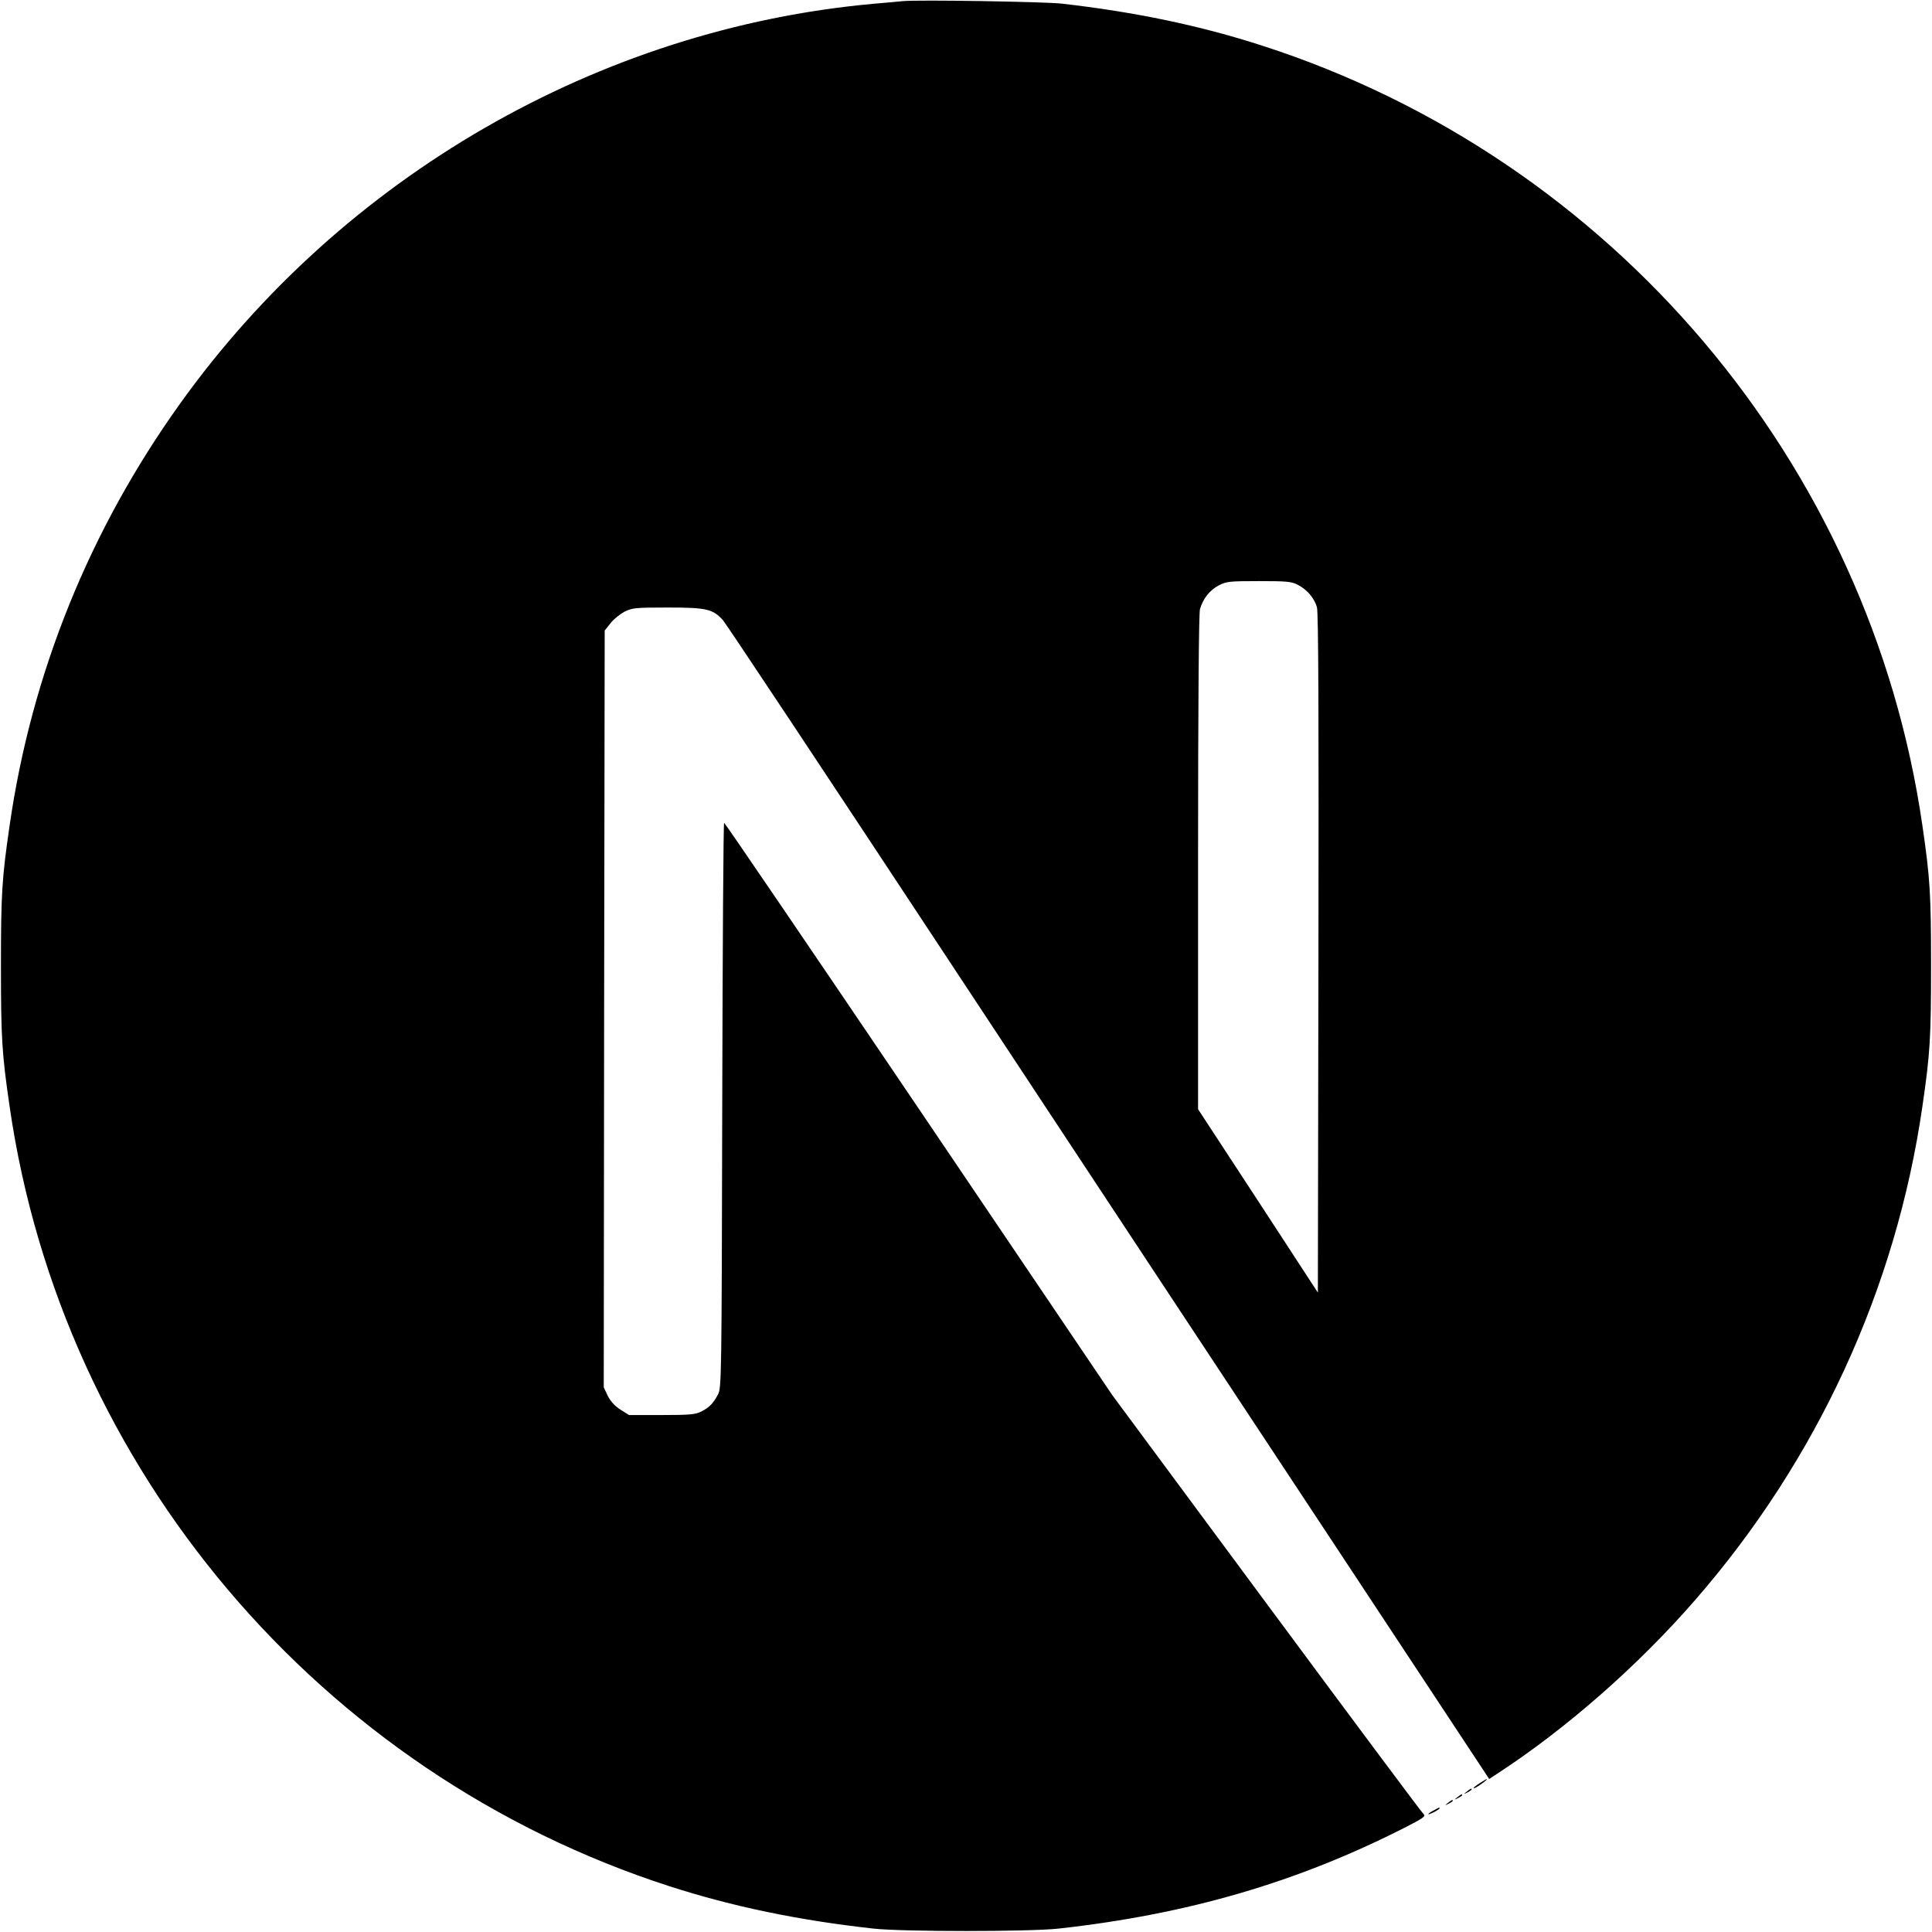
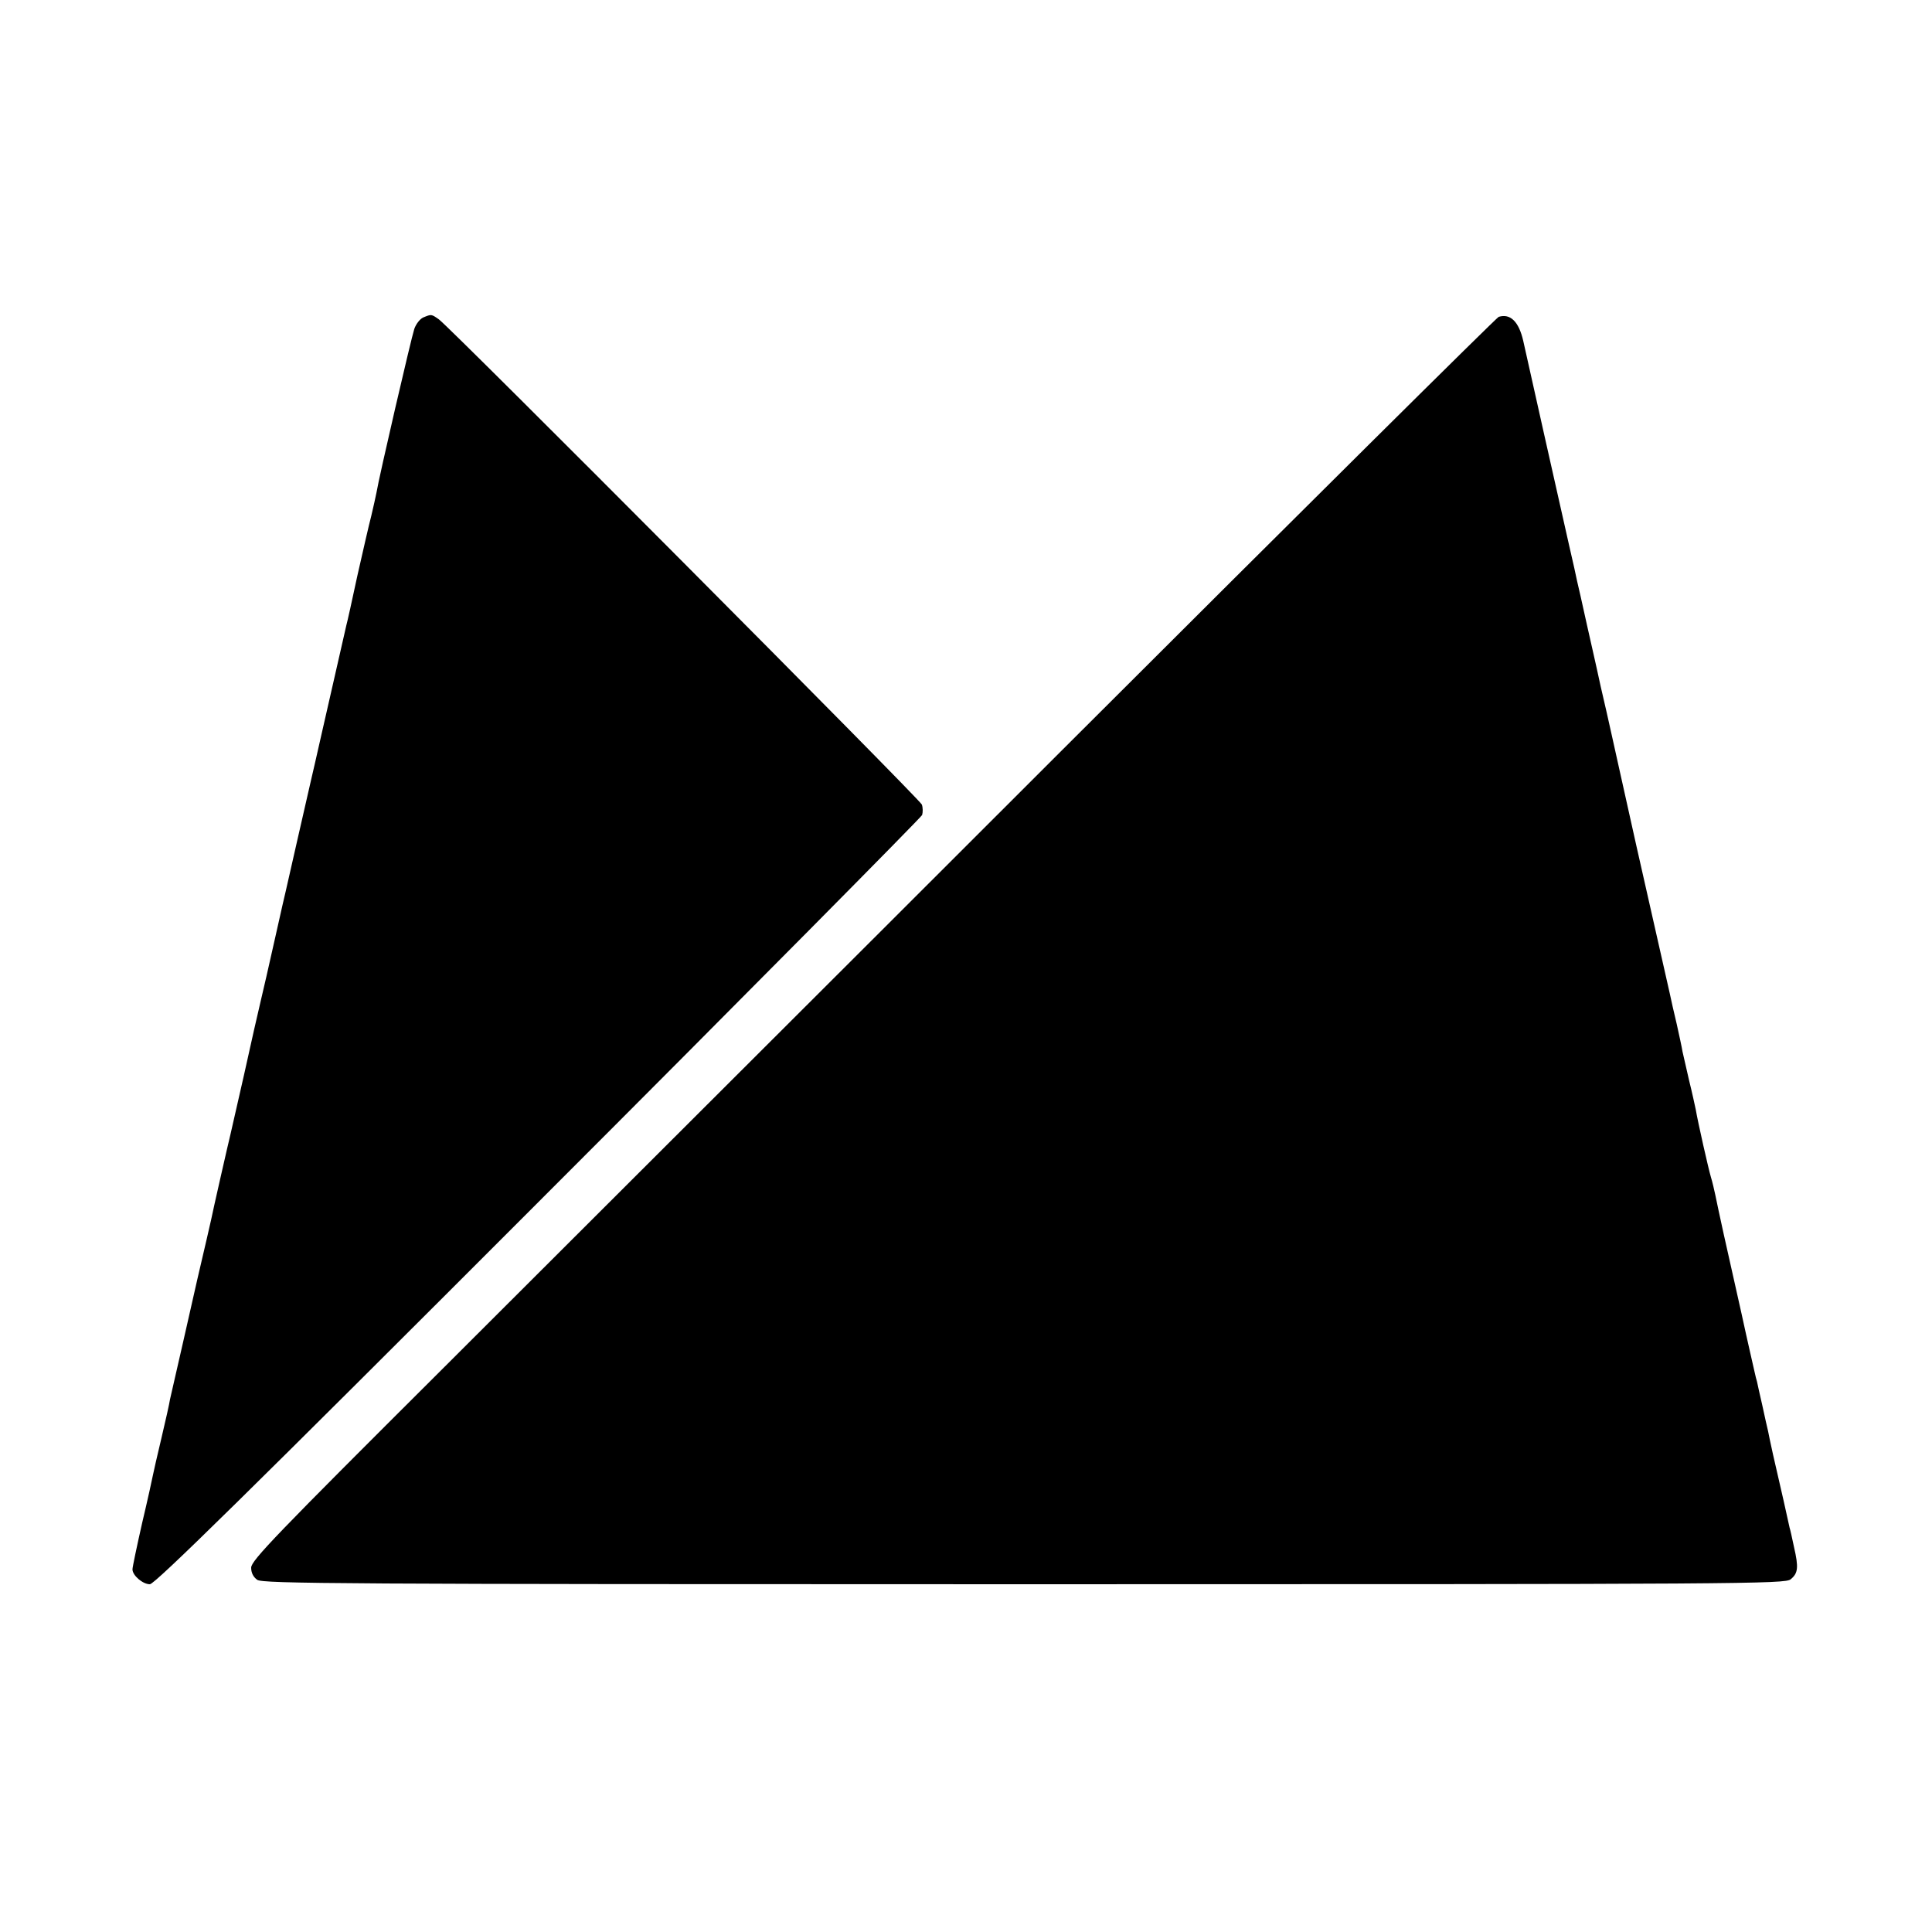
- <svg xmlns="http://www.w3.org/2000/svg" version="1.0" width="1024pt" height="1024pt" viewBox="0 0 1024 1024" preserveAspectRatio="xMidYMid meet">
-   <g transform="translate(0,1024) scale(0.1,-0.1)" fill="#000000" stroke="none">
-     <path d="M4785 10234 c-22 -2 -92 -9 -155 -14 -1453 -131 -2814 -915 -3676 -2120 -480 -670 -787 -1430 -903 -2235 -41 -281 -46 -364 -46 -745 0 -381 5 -464 46 -745 278 -1921 1645 -3535 3499 -4133 332 -107 682 -180 1080 -224 155 -17 825 -17 980 0 687 76 1269 246 1843 539 88 45 105 57 93 67 -8 6 -383 509 -833 1117 l-818 1105 -1025 1517 c-564 834 -1028 1516 -1032 1516 -4 1 -8 -673 -10 -1496 -3 -1441 -4 -1499 -22 -1533 -26 -49 -46 -69 -88 -91 -32 -16 -60 -19 -211 -19 l-173 0 -46 29 c-30 19 -52 44 -67 73 l-21 45 2 2005 3 2006 31 39 c16 21 50 48 74 61 41 20 57 22 230 22 204 0 238 -8 291 -66 15 -16 570 -852 1234 -1859 664 -1007 1572 -2382 2018 -3057 l810 -1227 41 27 c363 236 747 572 1051 922 647 743 1064 1649 1204 2615 41 281 46 364 46 745 0 381 -5 464 -46 745 -278 1921 -1645 3535 -3499 4133 -327 106 -675 179 -1065 223 -96 10 -757 21 -840 13z m2094 -3094 c48 -24 87 -70 101 -118 8 -26 10 -582 8 -1835 l-3 -1798 -317 486 -318 486 0 1307 c0 845 4 1320 10 1343 16 56 51 100 99 126 41 21 56 23 213 23 148 0 174 -2 207 -20z" />
-     <path d="M7843 789 c-35 -22 -46 -37 -15 -20 22 13 58 40 52 41 -3 0 -20 -10 -37 -21z" />
-     <path d="M7774 744 c-18 -14 -18 -15 4 -4 12 6 22 13 22 15 0 8 -5 6 -26 -11z" />
-     <path d="M7724 714 c-18 -14 -18 -15 4 -4 12 6 22 13 22 15 0 8 -5 6 -26 -11z" />
-     <path d="M7674 684 c-18 -14 -18 -15 4 -4 12 6 22 13 22 15 0 8 -5 6 -26 -11z" />
-     <path d="M7598 644 c-38 -20 -36 -28 2 -9 17 9 30 18 30 20 0 7 -1 6 -32 -11z" />
+ <svg xmlns="http://www.w3.org/2000/svg" version="1.0" width="700pt" height="700pt" viewBox="0 0 700 700" preserveAspectRatio="xMidYMid meet">
+   <g transform="translate(0,700) scale(0.1,-0.1)" fill="#000000" stroke="none">
+     <path d="M1534 5850 c-12 -5 -27 -24 -33 -42 -11 -33 -128 -537 -137 -593 -3 -16 -12 -55 -19 -85 -8 -30 -30 -127 -50 -215 -19 -89 -37 -170 -40 -180 -5 -23 -85 -372 -90 -395 -20 -88 -28 -124 -40 -175 -13 -57 -83 -363 -90 -395 -2 -8 -18 -77 -35 -154 -17 -76 -33 -146 -35 -155 -2 -9 -11 -47 -20 -86 -9 -38 -37 -160 -61 -270 -25 -110 -47 -207 -49 -215 -5 -19 -66 -287 -70 -309 -2 -9 -24 -106 -50 -216 -25 -110 -48 -211 -51 -225 -3 -13 -14 -60 -24 -105 -10 -45 -21 -92 -24 -105 -2 -14 -16 -77 -31 -140 -15 -63 -29 -124 -31 -135 -2 -11 -19 -89 -39 -173 -19 -84 -35 -160 -35 -168 0 -22 37 -54 63 -54 18 0 356 332 1408 1385 761 761 1386 1393 1390 1402 3 10 3 27 -1 38 -9 21 -1708 1728 -1750 1758 -27 19 -27 19 -56 7z" />
+     <path d="M5430 5852 c-8 -3 -718 -707 -1578 -1566 -859 -859 -1873 -1870 -2252 -2249 -598 -596 -690 -691 -690 -717 0 -19 8 -34 22 -44 20 -14 300 -16 2779 -16 2611 0 2758 1 2777 18 27 22 29 43 12 117 -7 33 -14 65 -16 70 -2 11 -35 158 -60 265 -8 36 -16 74 -18 85 -3 11 -12 53 -21 94 -9 40 -18 78 -19 85 -2 6 -6 22 -9 36 -3 14 -25 108 -47 210 -23 102 -52 232 -65 290 -13 58 -26 121 -30 140 -4 19 -11 49 -16 65 -9 30 -47 198 -55 245 -3 14 -13 61 -24 105 -10 44 -21 91 -24 105 -2 14 -12 59 -21 100 -10 41 -21 91 -25 110 -11 49 -60 265 -121 535 -28 127 -59 266 -69 310 -10 44 -27 123 -39 175 -21 89 -24 105 -35 155 -2 11 -19 83 -36 160 -17 77 -33 149 -36 160 -2 11 -15 70 -29 130 -14 61 -54 241 -90 400 -36 160 -70 313 -76 340 -16 70 -47 100 -89 87z" />
  </g>
</svg>
